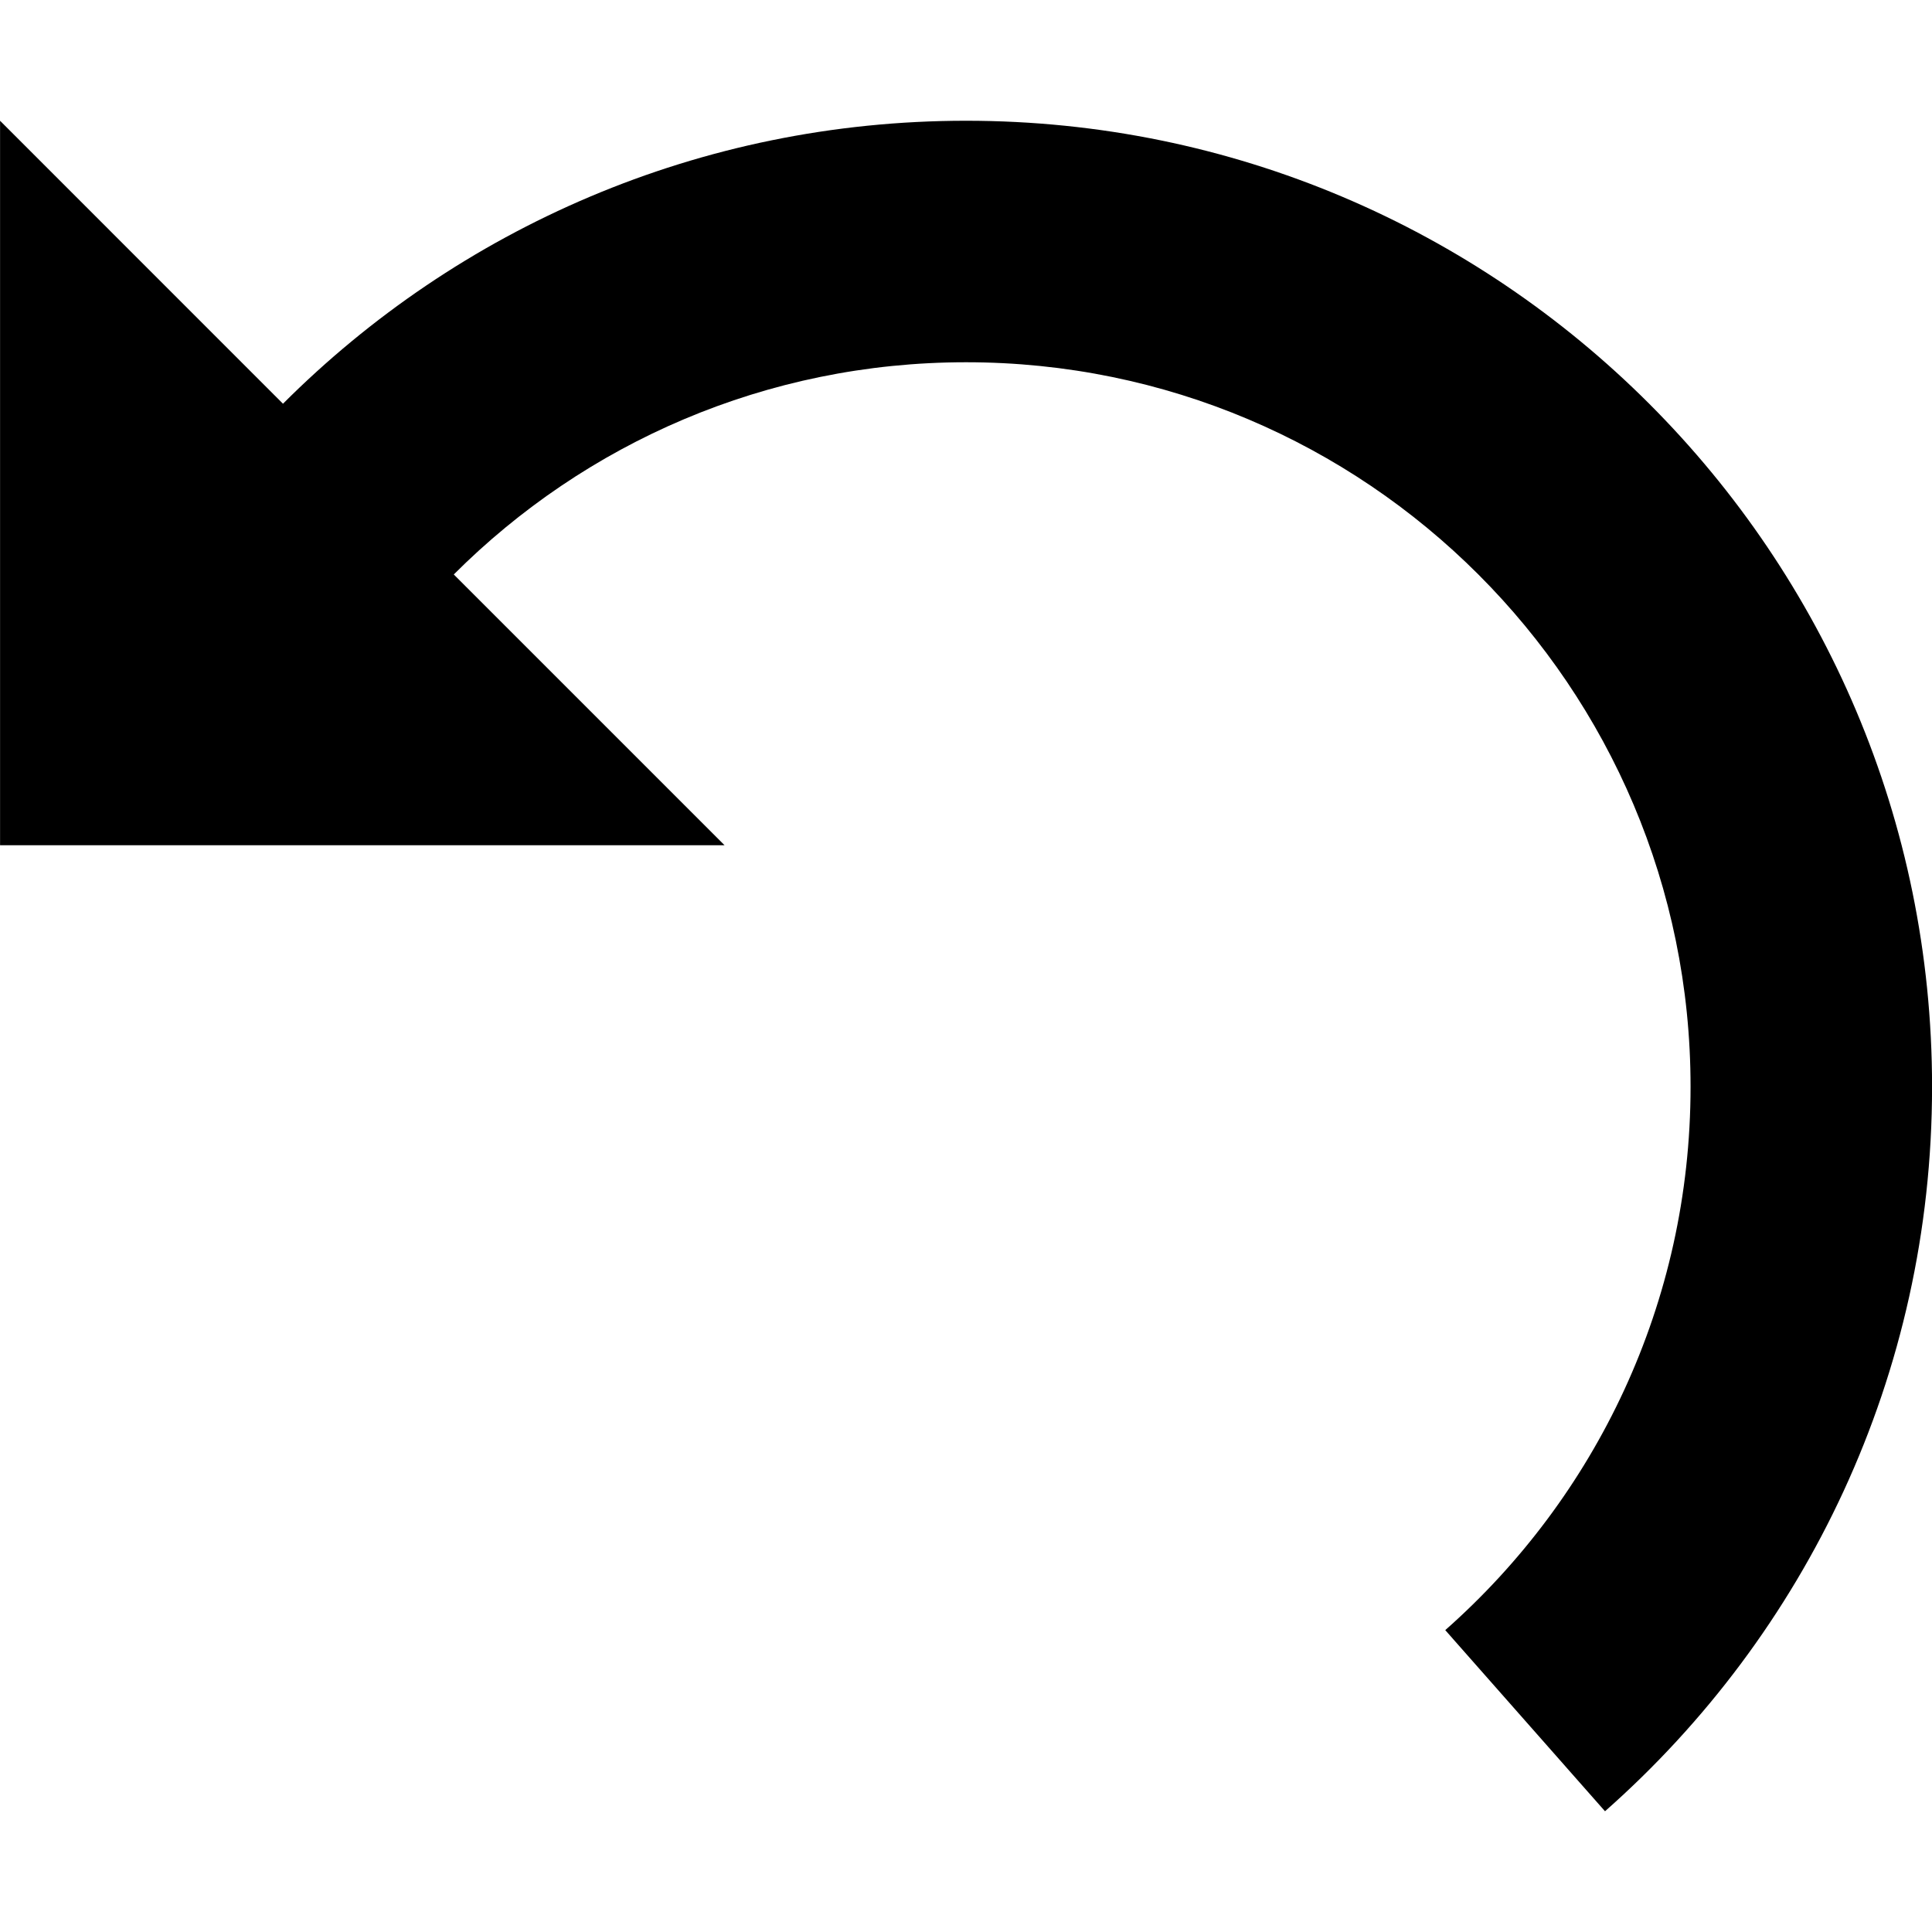
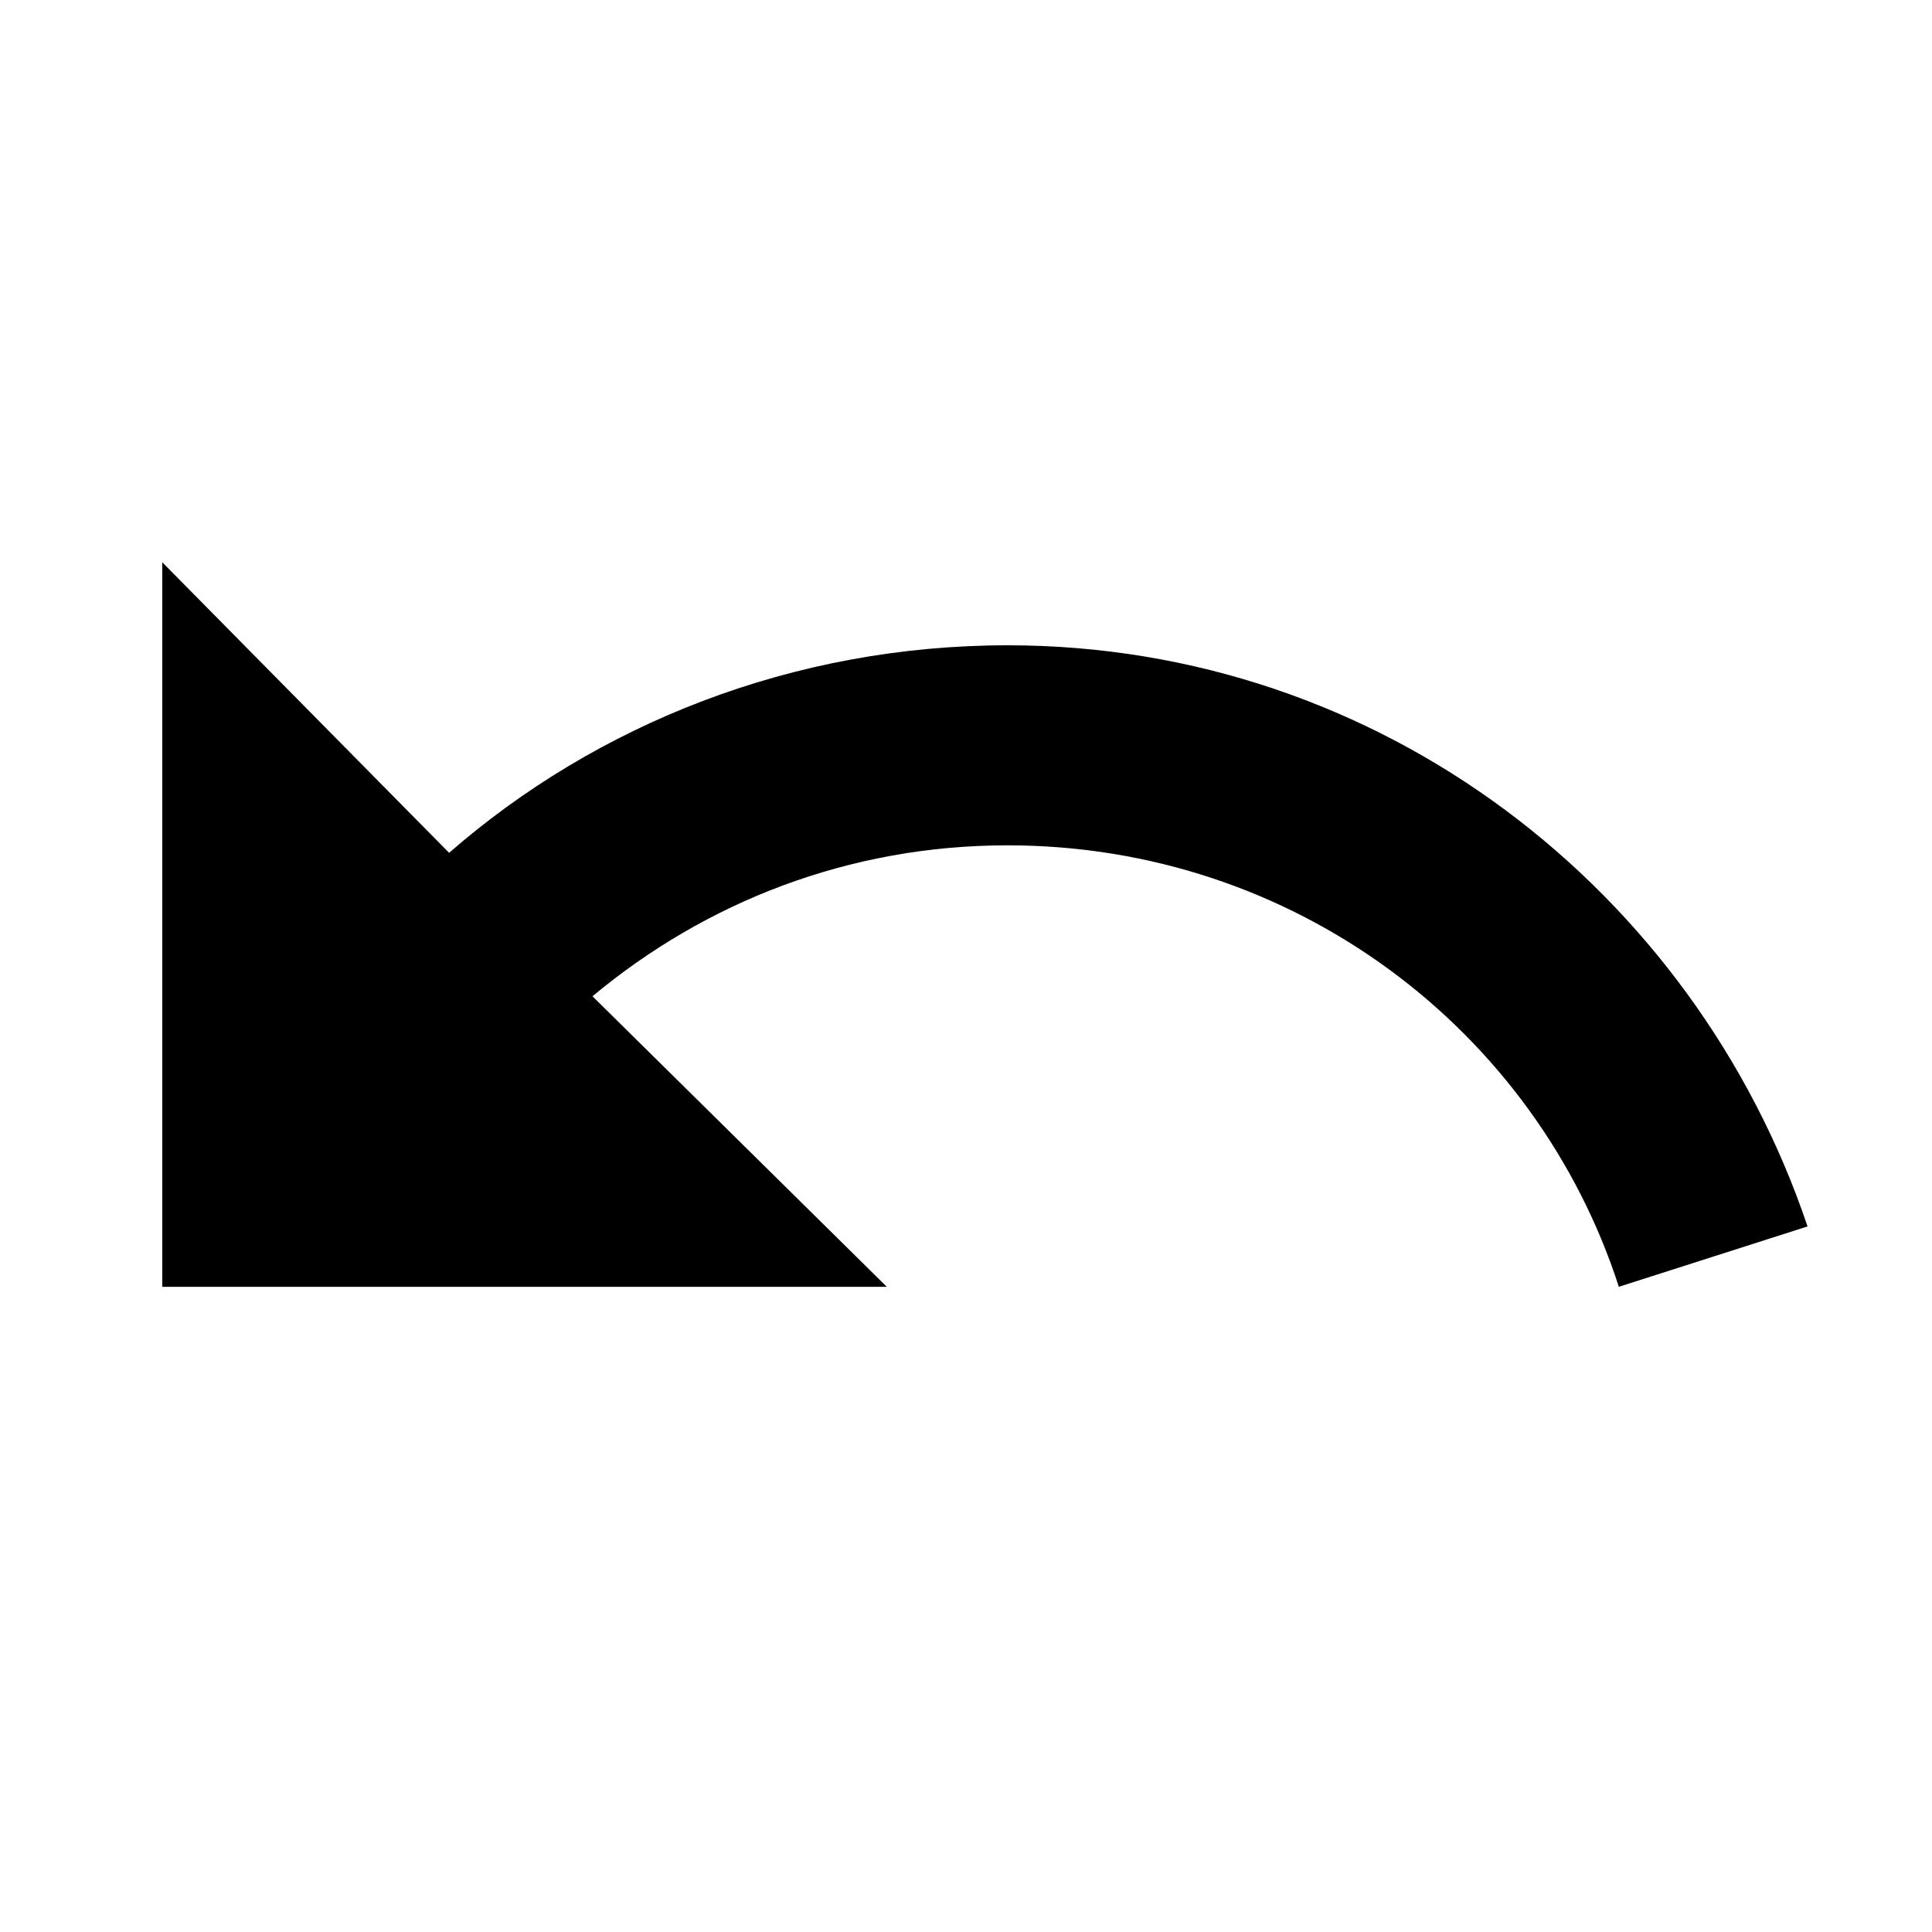
- <svg xmlns="http://www.w3.org/2000/svg" version="1.1" width="32" height="32" viewBox="0 0 32 32">
-   <path d="M16 2c-4.418 0-8.418 1.791-11.313 4.687l-4.686-4.687v12h12l-4.485-4.485c2.172-2.172 5.172-3.515 8.485-3.515 6.627 0 12 5.373 12 12 0 3.584-1.572 6.801-4.063 9l2.646 3c3.322-2.932 5.417-7.221 5.417-12 0-8.837-7.163-16-16-16z" />
+ <svg xmlns="http://www.w3.org/2000/svg" version="1.1" width="24" height="24" viewBox="0 0 24 24">
+   <path d="M12.516 8.016c4.641 0 8.531 3.047 9.938 7.219l-2.344 0.75c-1.031-3.188-4.031-5.484-7.594-5.484-1.969 0-3.75 0.703-5.156 1.875l3.656 3.609h-9v-9l3.563 3.609c1.828-1.594 4.266-2.578 6.938-2.578z" />
</svg>
